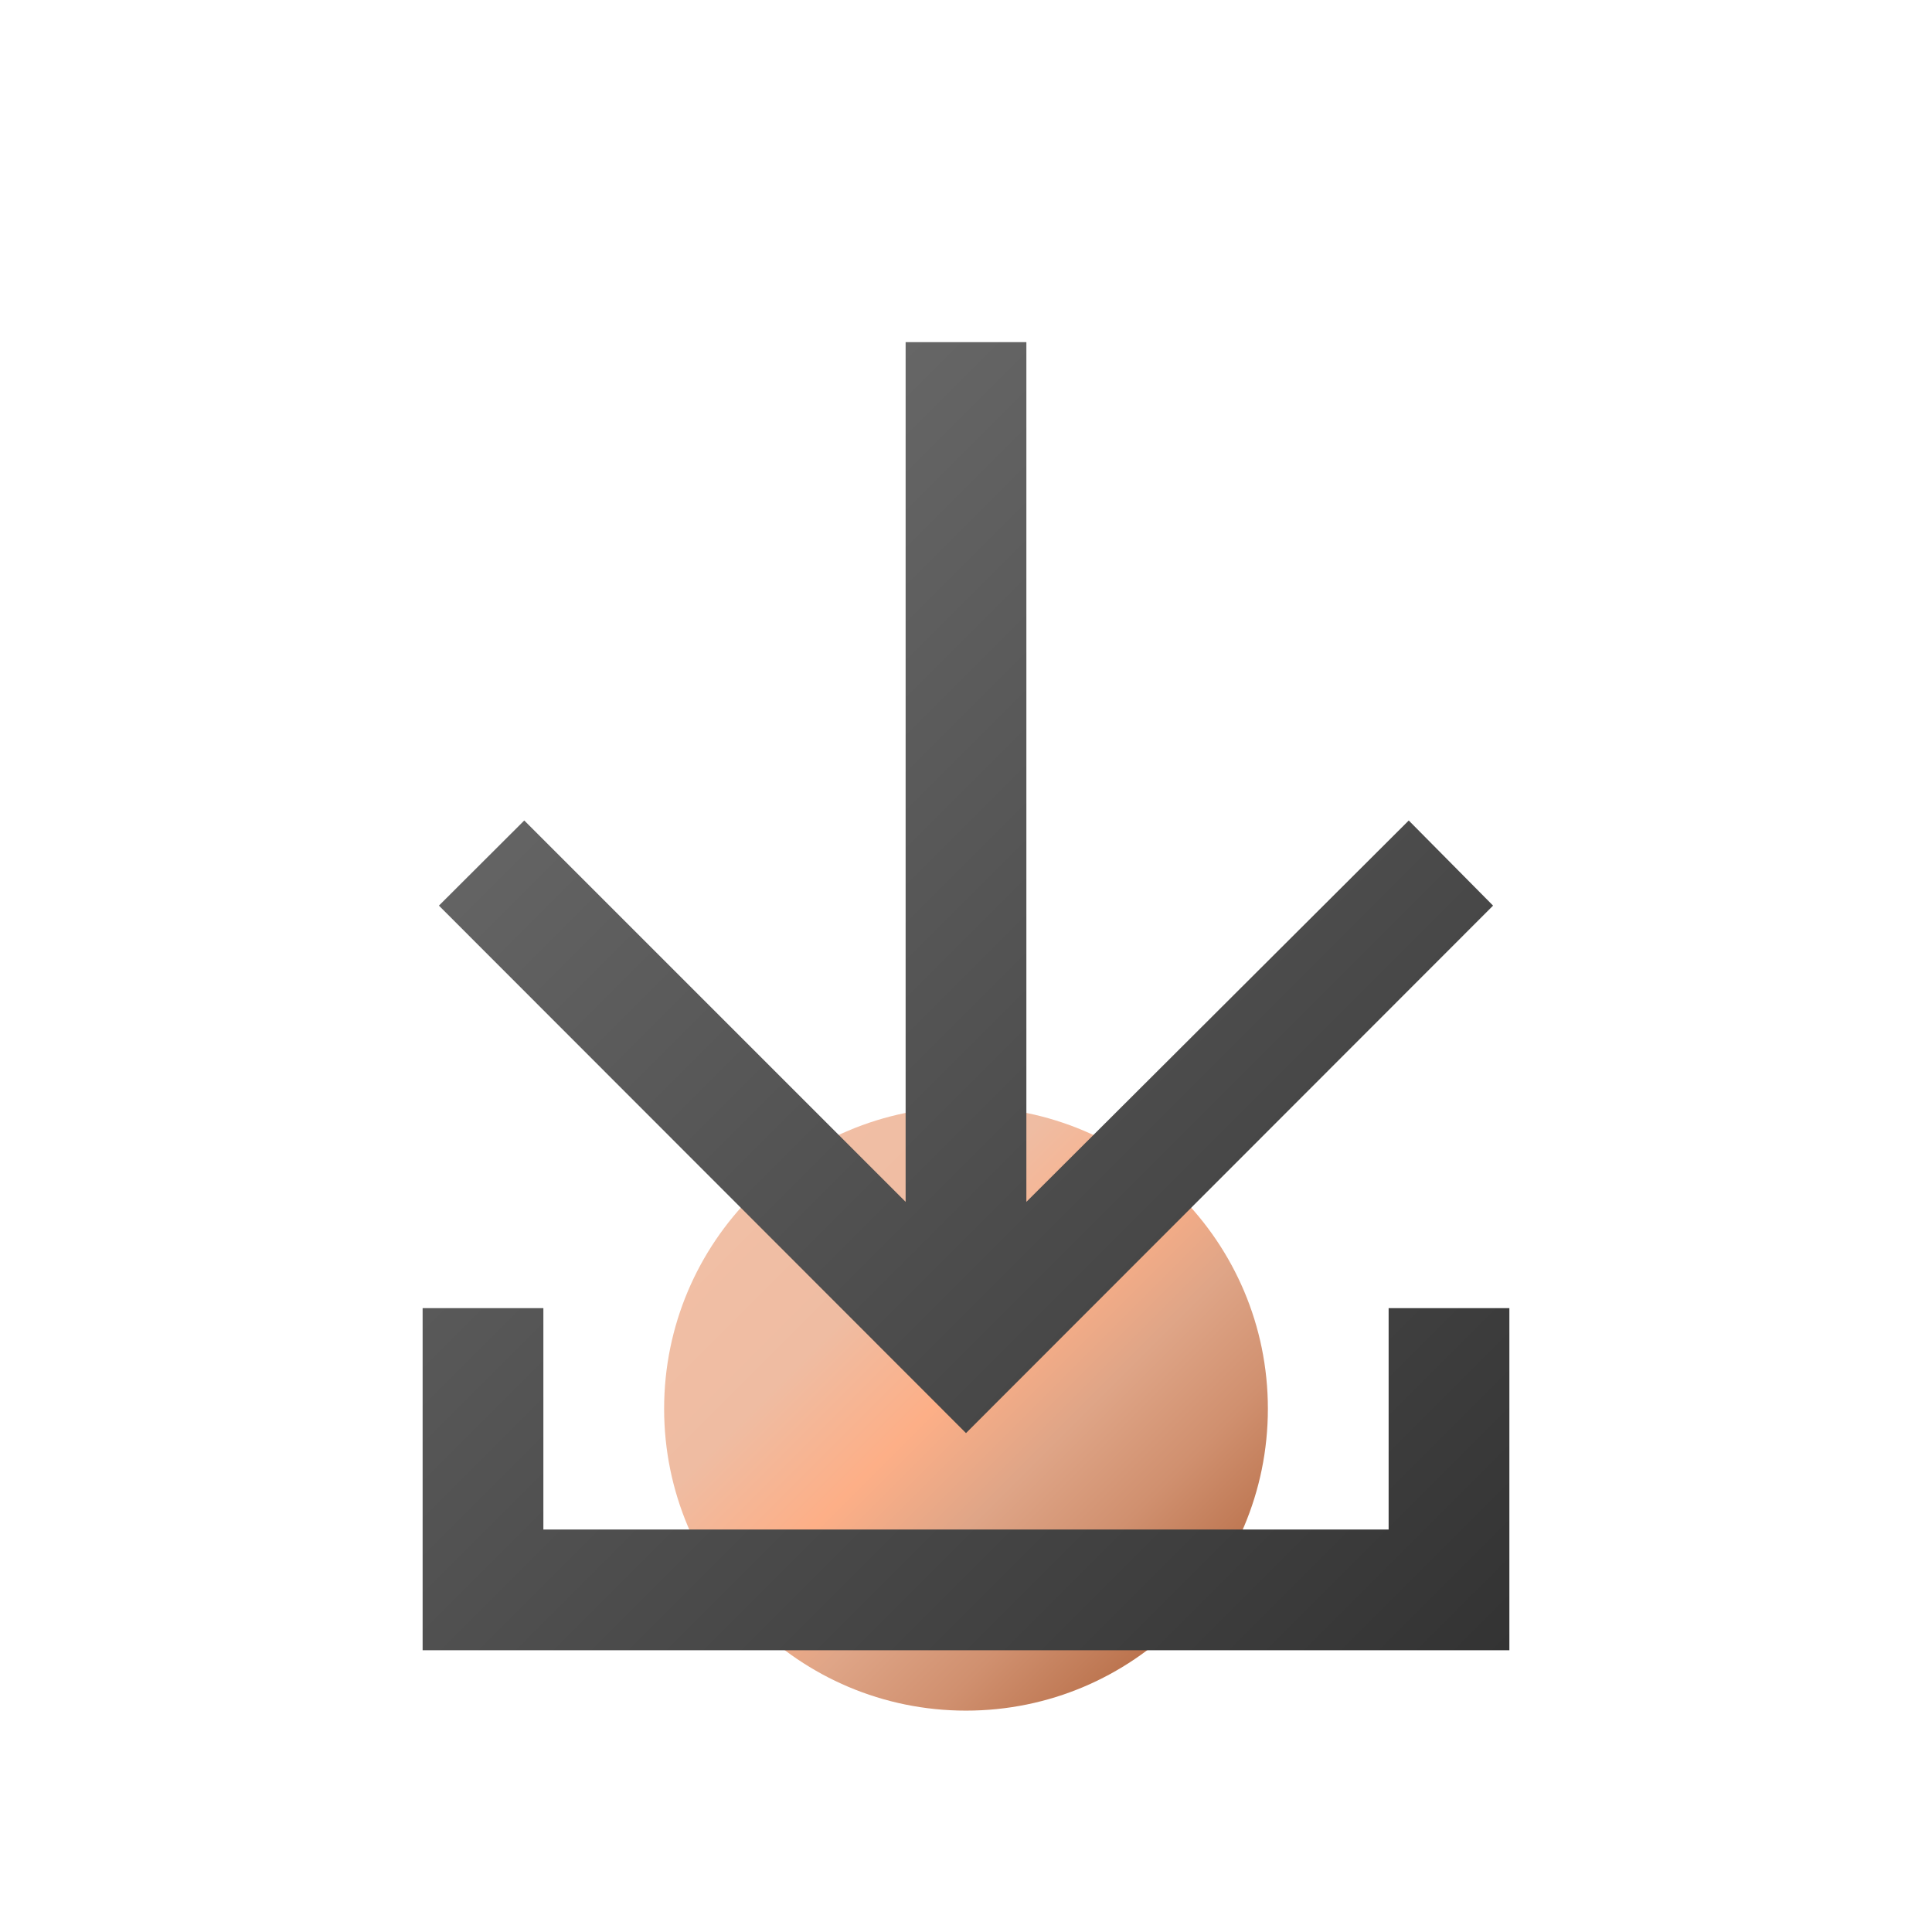
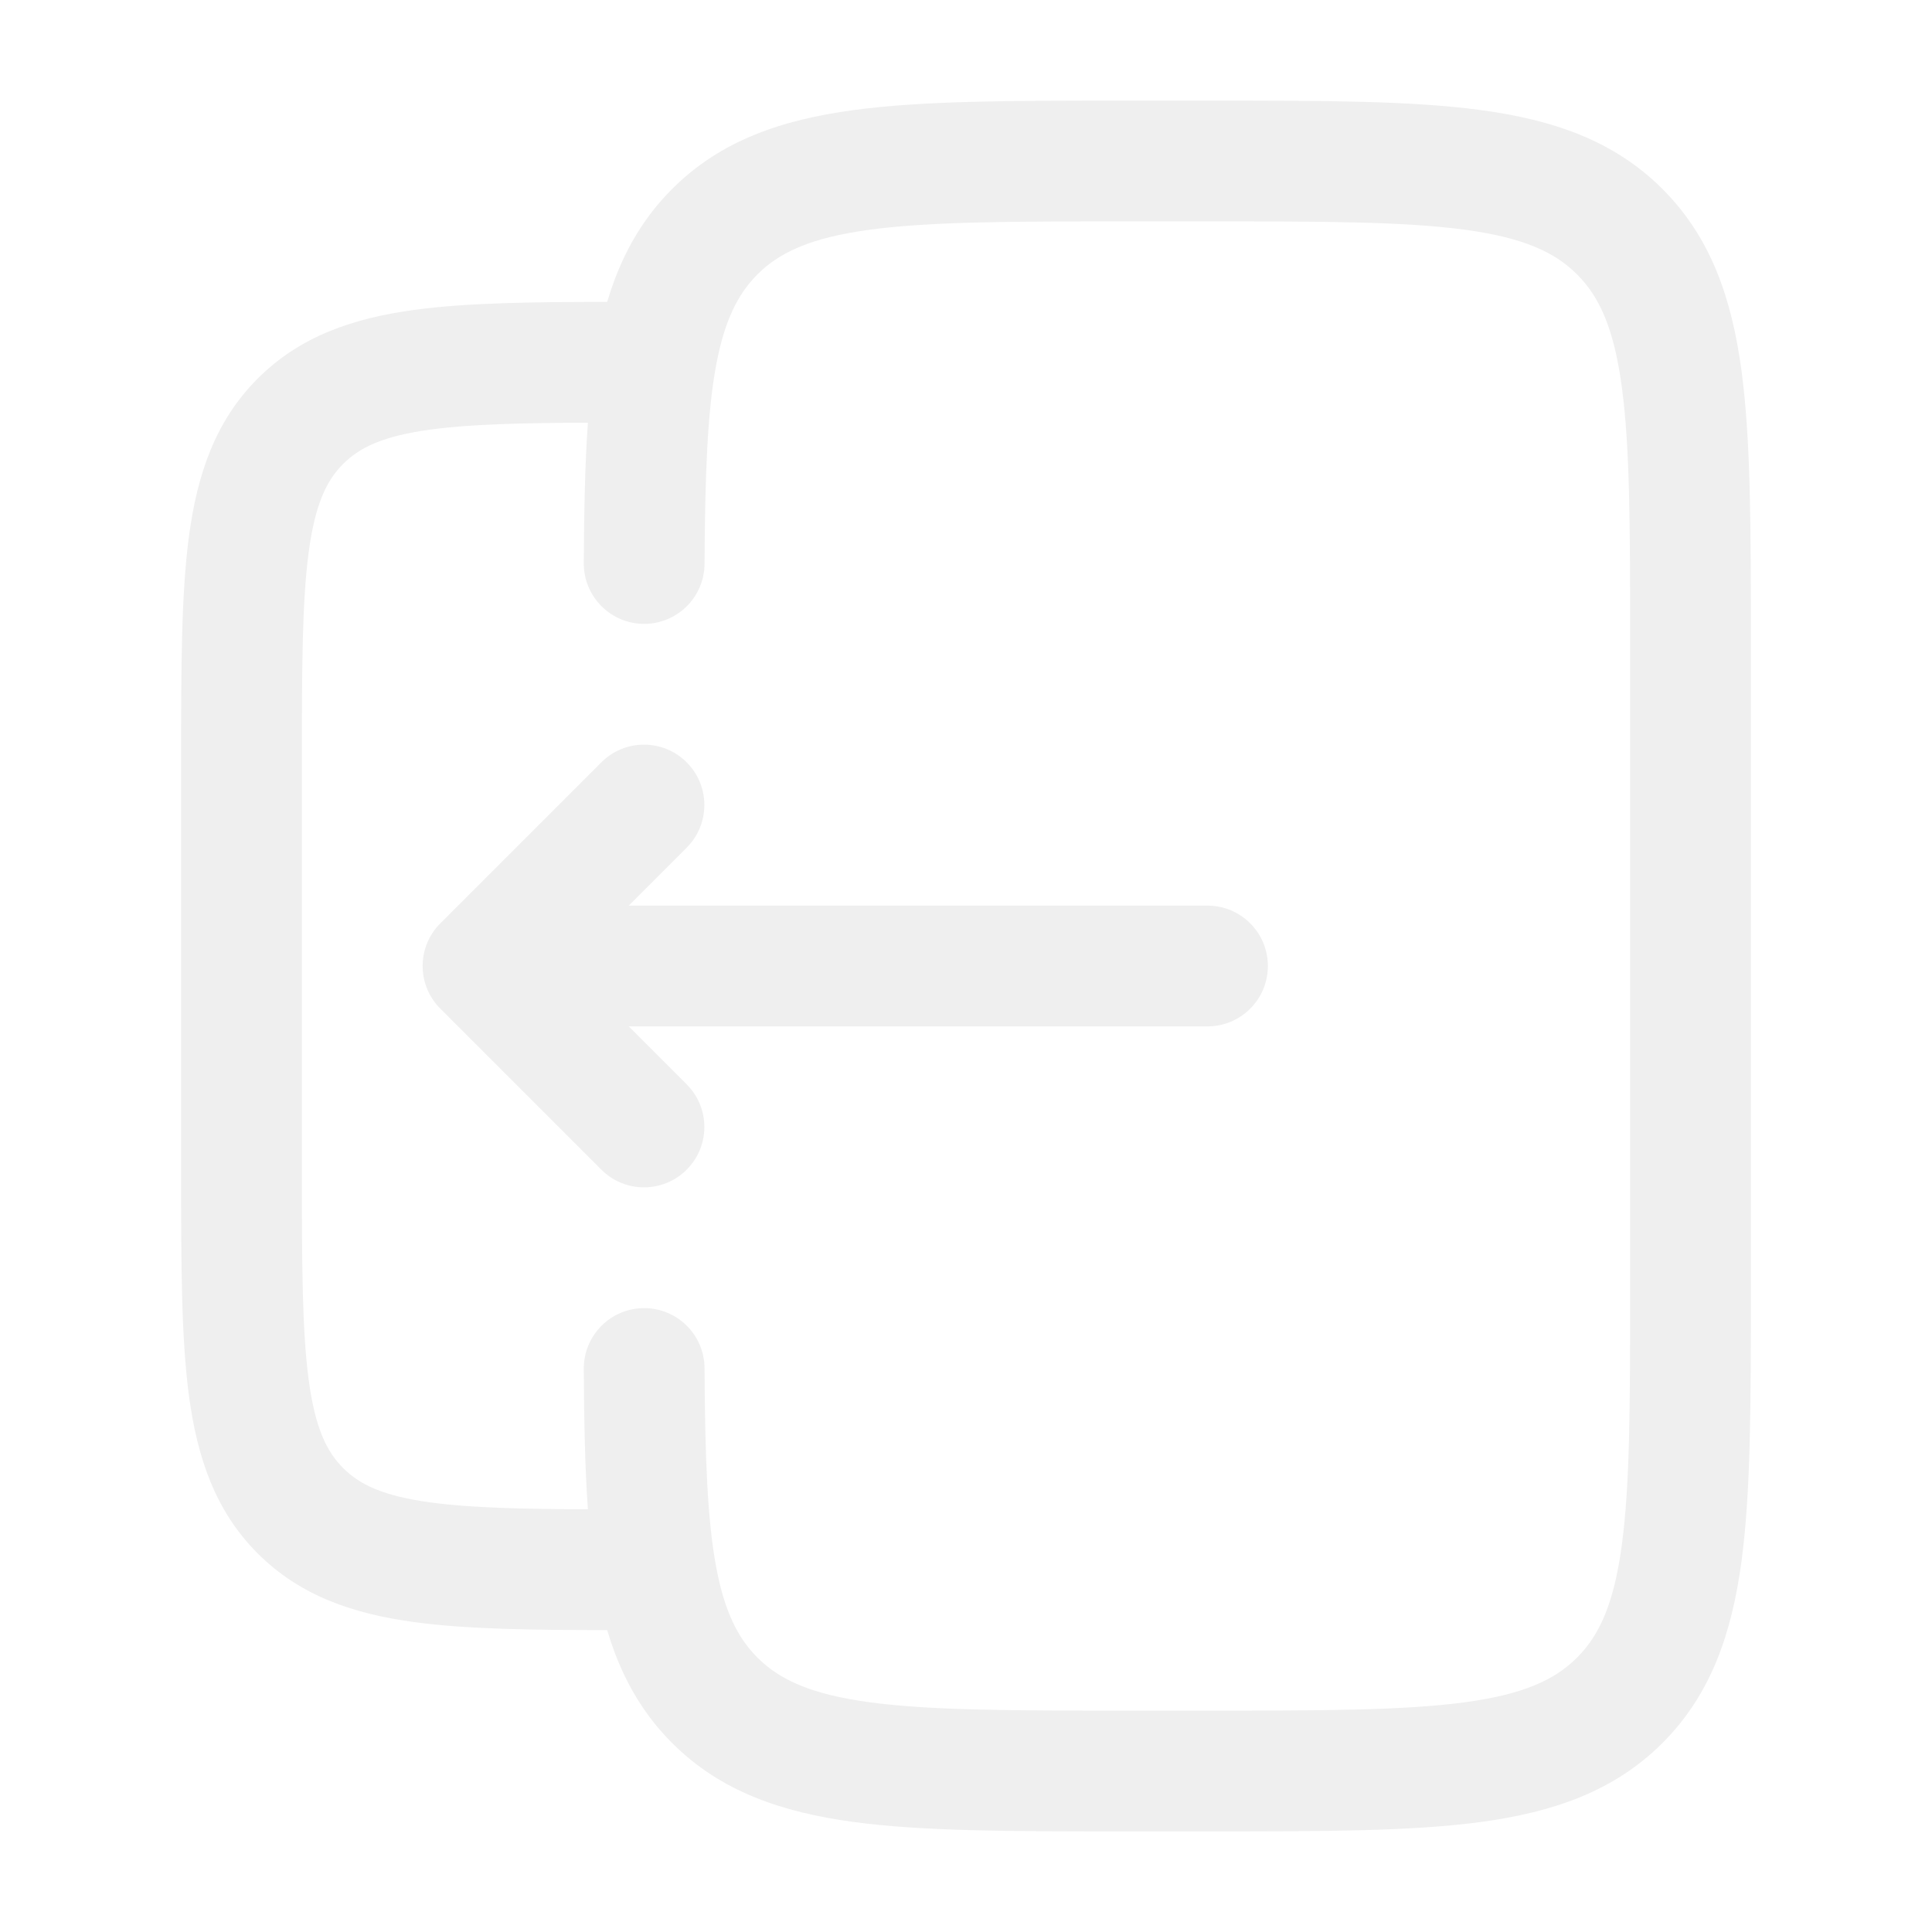
- <svg xmlns="http://www.w3.org/2000/svg" id="SvgjsSvg1136" width="256" height="256" version="1.1">
-   <defs id="SvgjsDefs1137" />
-   <g id="SvgjsG1138">
-     <svg data-name="01 Home" viewBox="0 0 96 96" width="256" height="256">
-       <defs>
-         <linearGradient id="a" x1="37.39" x2="58.61" y1="59.39" y2="80.61" gradientUnits="userSpaceOnUse">
-           <stop offset="0" stop-color="#f1bfa5" class="stopColora5e4f1 svgShape" />
-           <stop offset=".25" stop-color="#efbca2" class="stopColora2e1ef svgShape" />
-           <stop offset=".46" stop-color="#fdaf87" class="stopColor98d8e9 svgShape" />
-           <stop offset=".64" stop-color="#dfa587" class="stopColor87c8df svgShape" />
-           <stop offset=".82" stop-color="#d0906f" class="stopColor6fb1d0 svgShape" />
-           <stop offset=".98" stop-color="#bd7651" class="stopColor5194bd svgShape" />
-           <stop offset="1" stop-color="#bb724d" class="stopColor4d91bb svgShape" />
-         </linearGradient>
-         <linearGradient id="b" x1="24.23" x2="71.77" y1="37.73" y2="85.27" gradientUnits="userSpaceOnUse">
-           <stop offset="0" stop-color="#666666" class="stopColor666 svgShape" />
-           <stop offset="1" stop-color="#333333" class="stopColor333 svgShape" />
-         </linearGradient>
-       </defs>
-       <circle cx="48" cy="70" r="15" fill="url(#a)" />
-       <path fill="url(#b)" d="M75 65v17H21V65h6v11h42V65Zm-.81-20L70 40.77 51 59.72V17h-6v42.72L26.05 40.77 21.81 45 48 71.21Z" />
-     </svg>
-   </g>
+ <svg xmlns="http://www.w3.org/2000/svg" width="24" height="24" viewBox="0 0 24 24" fill="none">
+   <path d="M5.47 12.53C5.177 12.237 5.177 11.763 5.47 11.47L7.47 9.47C7.763 9.177 8.237 9.177 8.53 9.47C8.823 9.763 8.823 10.237 8.53 10.53L7.811 11.25L15 11.25C15.414 11.25 15.75 11.586 15.75 12C15.75 12.414 15.414 12.75 15 12.75L7.811 12.75L8.53 13.47C8.823 13.763 8.823 14.237 8.53 14.53C8.237 14.823 7.763 14.823 7.47 14.53L5.47 12.53Z" fill="#EFEFEF" />
+   <path fill-rule="evenodd" clip-rule="evenodd" d="M13.945 1.25H15.055C16.423 1.25 17.525 1.25 18.392 1.367C19.292 1.488 20.05 1.746 20.652 2.348C21.254 2.95 21.513 3.708 21.634 4.608C21.75 5.475 21.75 6.578 21.75 7.945V16.055C21.75 17.422 21.75 18.525 21.634 19.392C21.513 20.292 21.254 21.05 20.652 21.652C20.05 22.254 19.292 22.512 18.392 22.634C17.525 22.75 16.423 22.75 15.055 22.75H13.945C12.578 22.75 11.475 22.75 10.608 22.634C9.708 22.512 8.95 22.254 8.349 21.652C7.95 21.253 7.701 20.784 7.543 20.25C6.592 20.249 5.799 20.238 5.157 20.152C4.393 20.049 3.731 19.827 3.202 19.298C2.673 18.769 2.451 18.107 2.348 17.343C2.25 16.612 2.25 15.687 2.25 14.554V9.446C2.25 8.313 2.25 7.388 2.348 6.657C2.451 5.893 2.673 5.231 3.202 4.702C3.731 4.173 4.393 3.951 5.157 3.848C5.799 3.762 6.592 3.751 7.543 3.75C7.701 3.216 7.95 2.747 8.349 2.348C8.95 1.746 9.708 1.488 10.608 1.367C11.475 1.25 12.578 1.25 13.945 1.25ZM7.252 17.004C7.256 17.649 7.266 18.229 7.303 18.749C6.468 18.746 5.848 18.731 5.357 18.665C4.759 18.585 4.466 18.441 4.263 18.237C4.059 18.034 3.915 17.741 3.835 17.143C3.752 16.524 3.75 15.7 3.75 14.5V9.5C3.75 8.3 3.752 7.476 3.835 6.857C3.915 6.259 4.059 5.966 4.263 5.763C4.466 5.559 4.759 5.415 5.357 5.335C5.848 5.269 6.468 5.254 7.303 5.251C7.266 5.771 7.256 6.351 7.252 6.996C7.25 7.41 7.584 7.748 7.998 7.75C8.412 7.752 8.75 7.418 8.752 7.004C8.758 5.911 8.786 5.136 8.894 4.547C8.999 3.981 9.166 3.652 9.409 3.409C9.686 3.132 10.075 2.952 10.808 2.853C11.564 2.752 12.565 2.75 14 2.75H15C16.436 2.75 17.437 2.752 18.192 2.853C18.926 2.952 19.314 3.132 19.591 3.409C19.868 3.686 20.048 4.074 20.147 4.808C20.249 5.563 20.25 6.565 20.25 8V16C20.25 17.435 20.249 18.436 20.147 19.192C20.048 19.926 19.868 20.314 19.591 20.591C19.314 20.868 18.926 21.048 18.192 21.147C17.437 21.248 16.436 21.25 15 21.25H14C12.565 21.25 11.564 21.248 10.808 21.147C10.075 21.048 9.686 20.868 9.409 20.591C9.166 20.348 8.999 20.02 8.894 19.453C8.786 18.864 8.758 18.089 8.752 16.996C8.75 16.582 8.412 16.248 7.998 16.25C7.584 16.252 7.25 16.59 7.252 17.004Z" fill="#EFEFEF" />
</svg>
